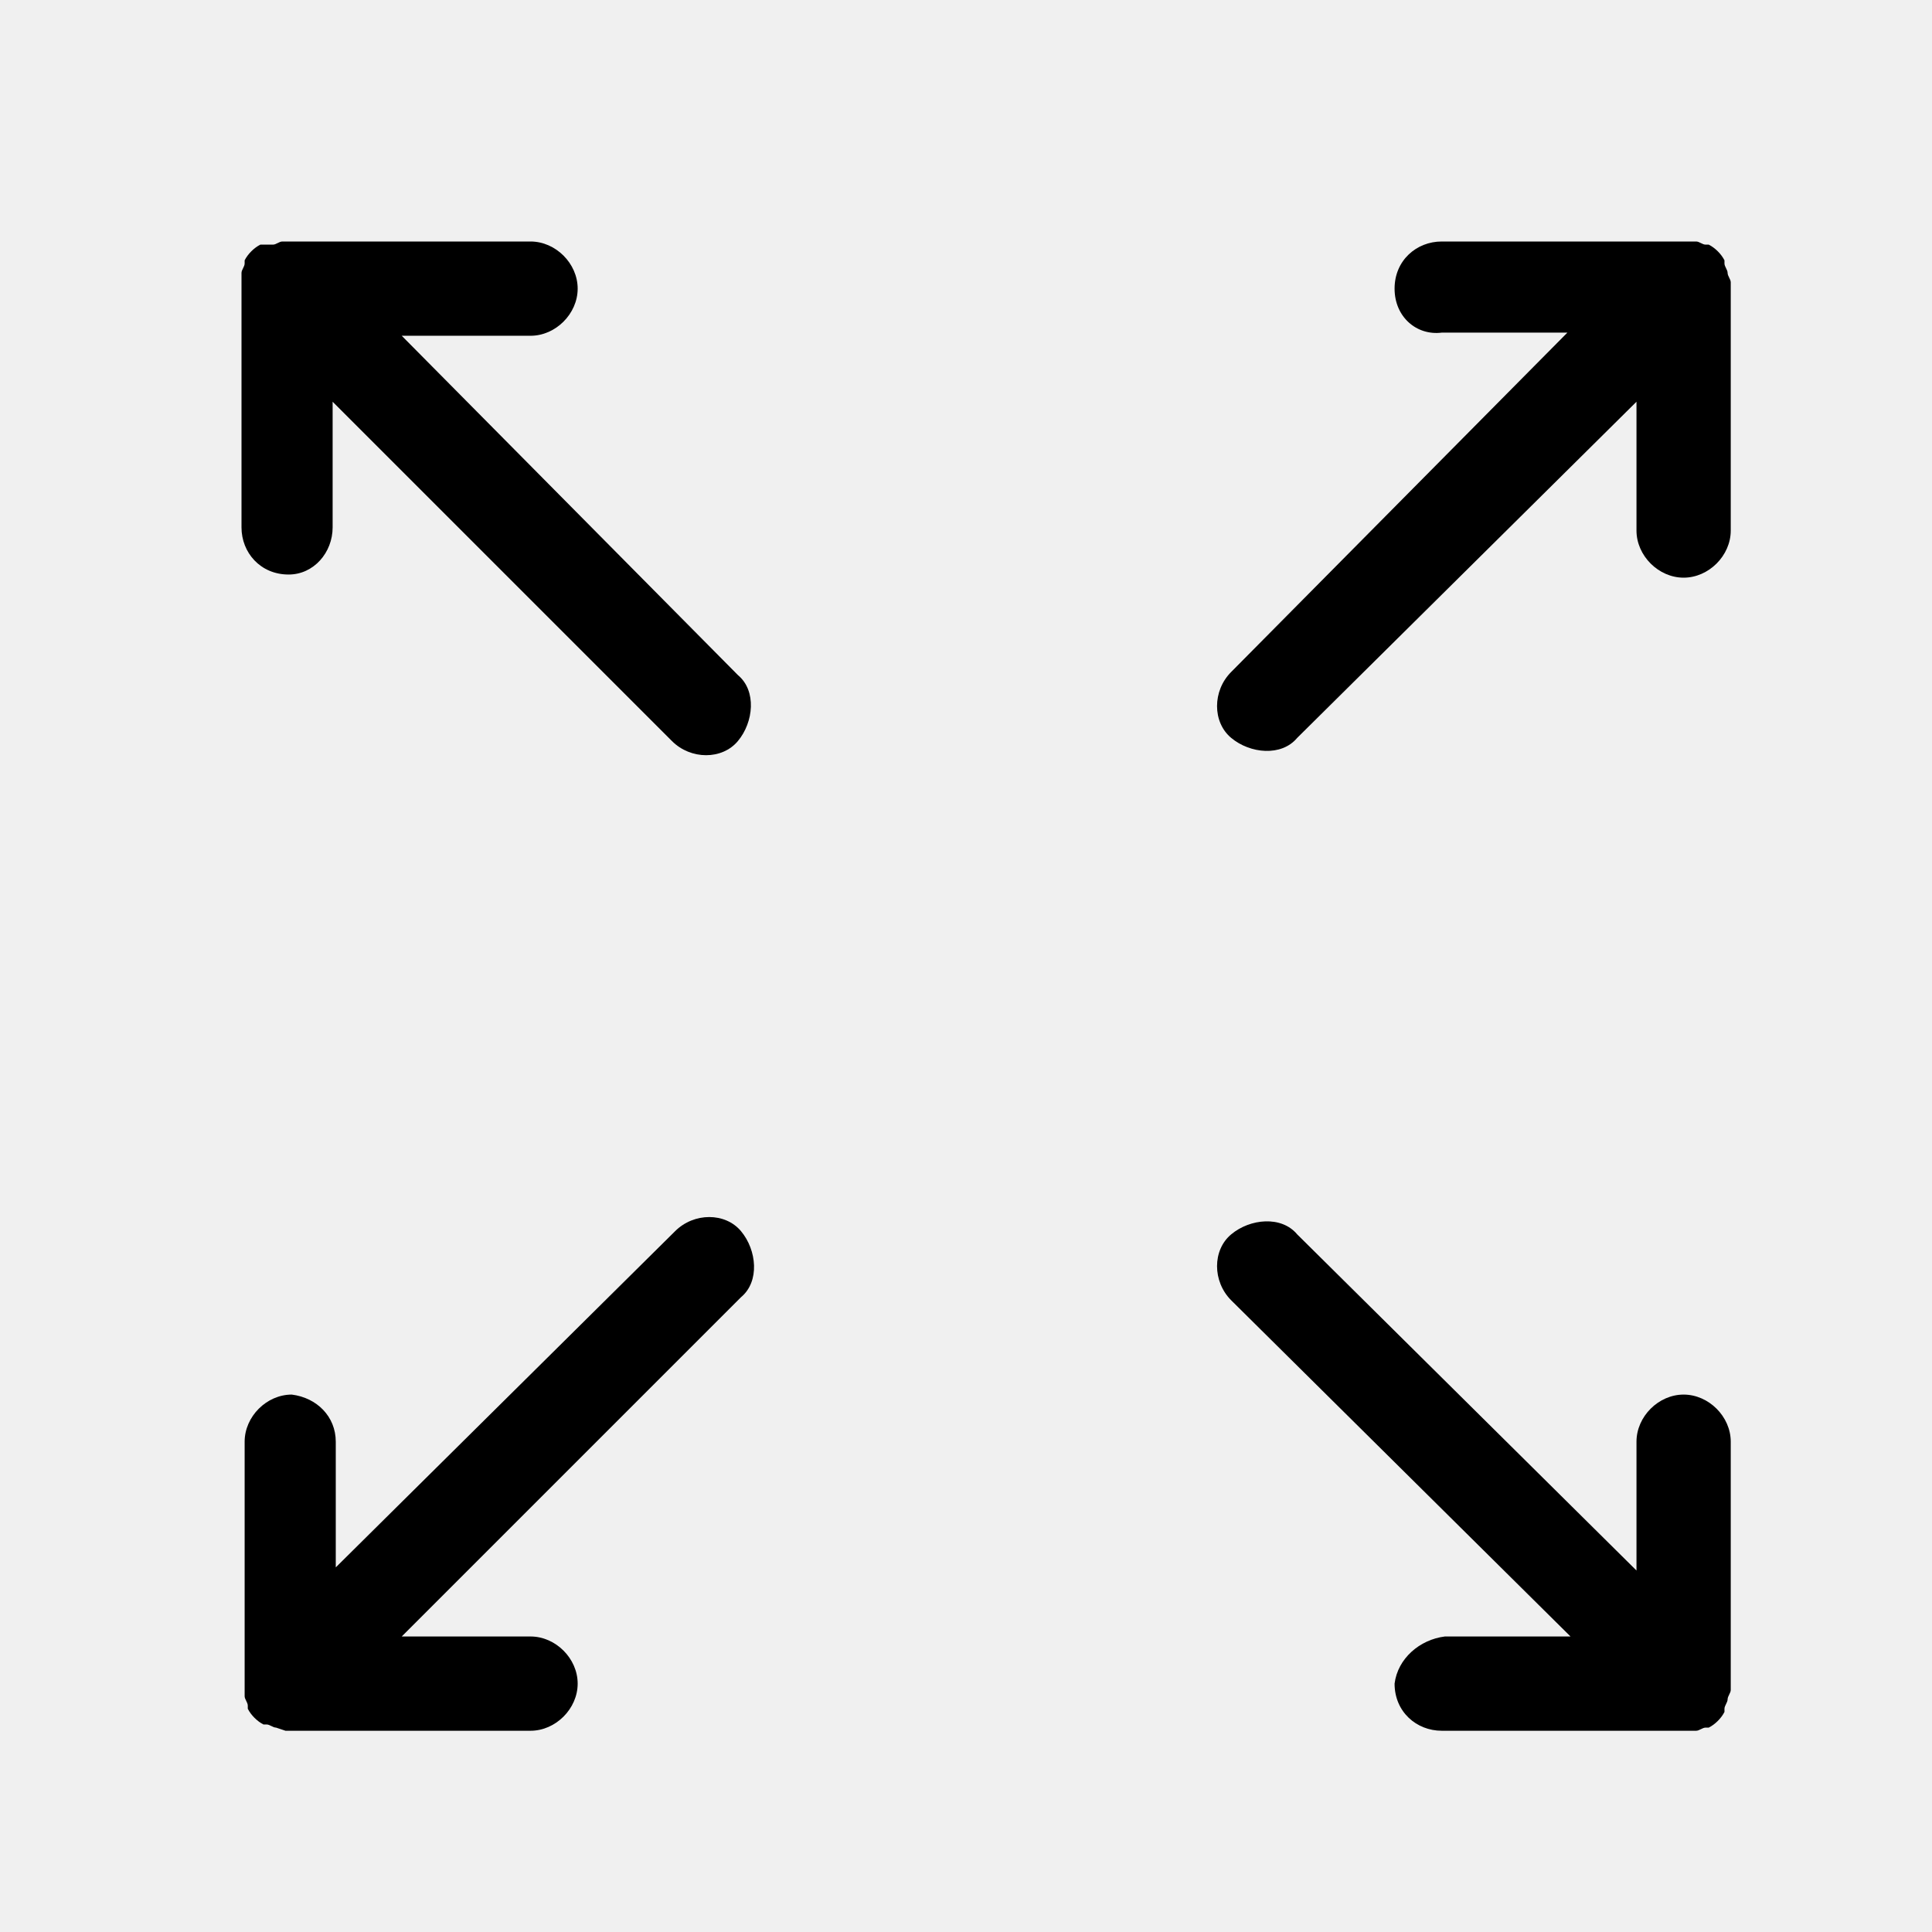
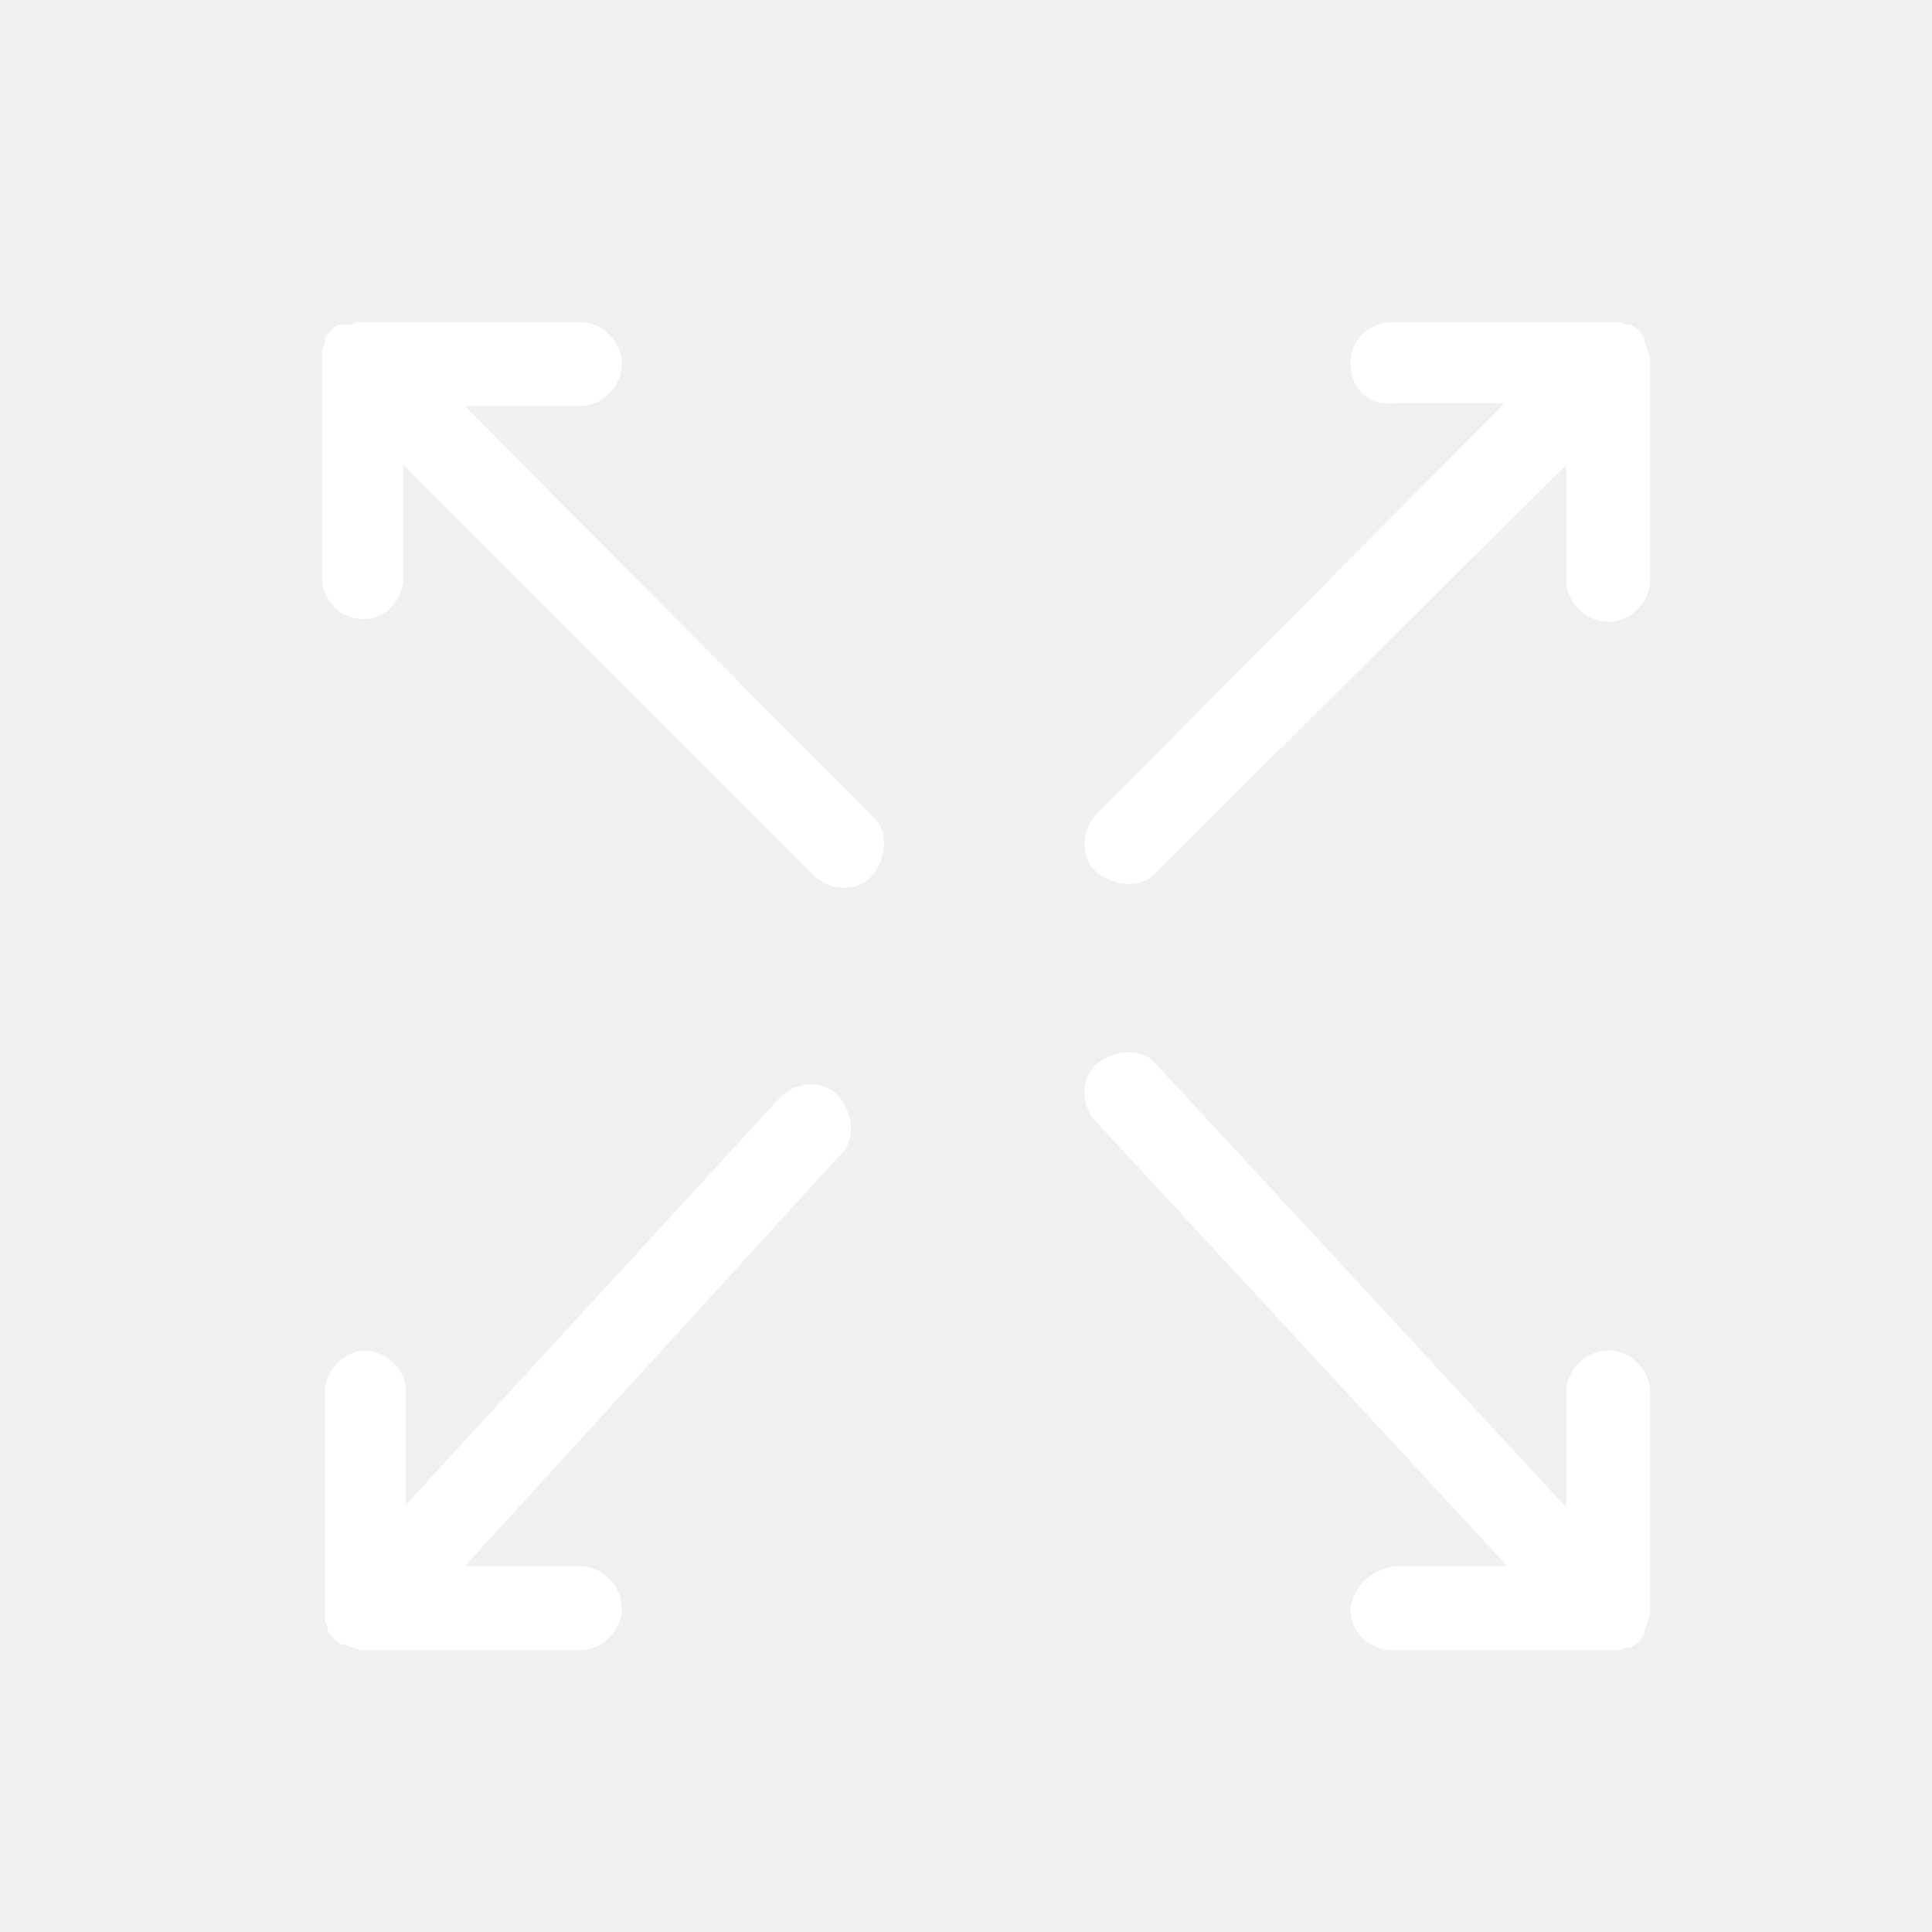
<svg xmlns="http://www.w3.org/2000/svg" width="48" height="48" viewBox="0 0 48 48" fill="none">
-   <path d="M8.264 13.103V9.981L16.694 18.411C17.162 18.88 17.943 18.88 18.333 18.411C18.724 17.943 18.802 17.162 18.333 16.772L9.981 8.342H13.181C13.806 8.342 14.352 7.795 14.352 7.171C14.352 6.546 13.806 6 13.181 6H7.015C6.937 6 6.859 6.078 6.781 6.078C6.703 6.078 6.624 6.078 6.546 6.078H6.468C6.312 6.156 6.156 6.312 6.078 6.468V6.546C6.078 6.624 6 6.703 6 6.781V6.859V6.937C6 6.937 6 7.015 6 7.093V13.103C6 13.728 6.468 14.274 7.171 14.274C7.795 14.274 8.264 13.728 8.264 13.103Z" fill="black" />
-   <path d="M35.819 8.264H38.941L30.589 16.694C30.12 17.162 30.12 17.943 30.589 18.333C31.057 18.724 31.837 18.802 32.228 18.333L40.658 9.981V13.181C40.658 13.806 41.205 14.352 41.829 14.352C42.453 14.352 43 13.806 43 13.181V7.171C43 7.093 43 7.093 43 7.015C43 6.937 42.922 6.859 42.922 6.781C42.922 6.703 42.844 6.624 42.844 6.546V6.468C42.766 6.312 42.61 6.156 42.453 6.078H42.376C42.297 6.078 42.219 6 42.141 6H42.063H41.985H35.819C35.194 6 34.648 6.468 34.648 7.171C34.648 7.873 35.194 8.342 35.819 8.264Z" fill="black" />
-   <path d="M6.859 42.922C6.781 42.922 6.703 42.844 6.624 42.844H6.546C6.39 42.766 6.234 42.61 6.156 42.453V42.376C6.156 42.297 6.078 42.219 6.078 42.141V42.063V41.985C6.078 41.985 6.078 41.907 6.078 41.829V35.819C6.078 35.194 6.624 34.648 7.249 34.648C7.873 34.726 8.342 35.194 8.342 35.819V38.941L16.772 30.589C17.241 30.12 18.021 30.12 18.411 30.589C18.802 31.057 18.88 31.837 18.411 32.228L9.981 40.658H13.181C13.806 40.658 14.352 41.205 14.352 41.829C14.352 42.453 13.806 43 13.181 43H7.093" fill="black" />
-   <path d="M35.897 40.658H39.019L30.589 32.306C30.12 31.837 30.12 31.057 30.589 30.667C31.057 30.276 31.837 30.198 32.228 30.667L40.658 39.019V35.819C40.658 35.194 41.205 34.648 41.829 34.648C42.453 34.648 43 35.194 43 35.819V41.829C43 41.907 43 41.907 43 41.985C43 42.063 42.922 42.141 42.922 42.219C42.922 42.297 42.844 42.376 42.844 42.453V42.532C42.766 42.688 42.61 42.844 42.453 42.922H42.376C42.297 42.922 42.219 43 42.141 43H42.063H41.985H35.819C35.194 43 34.648 42.532 34.648 41.829C34.726 41.205 35.272 40.736 35.897 40.658Z" fill="black" />
+   <path d="M10.019 14.335V11.551L20.214 21.745C20.631 22.163 21.328 22.163 21.676 21.745C22.024 21.328 22.093 20.631 21.676 20.283L11.551 10.089H14.405C14.962 10.089 15.449 9.601 15.449 9.044C15.449 8.487 14.962 8 14.405 8H8.905C8.835 8 8.766 8.07 8.696 8.07C8.627 8.07 8.557 8.07 8.487 8.07H8.418C8.278 8.139 8.139 8.278 8.07 8.418V8.487C8.07 8.557 8 8.627 8 8.696V8.766V8.835C8 8.835 8 8.905 8 8.975V14.335C8 14.892 8.418 15.38 9.044 15.38C9.601 15.38 10.019 14.892 10.019 14.335Z" fill="white" />
+   <path d="M34.595 10.019H37.38L27.255 20.214C26.837 20.631 26.837 21.328 27.255 21.676C27.672 22.024 28.369 22.093 28.717 21.676L38.911 11.551V14.405C38.911 14.962 39.399 15.449 39.956 15.449C40.513 15.449 41 14.962 41 14.405V9.044C41 8.975 41 8.975 41 8.905C41 8.835 40.93 8.766 40.93 8.696C40.93 8.627 40.861 8.557 40.861 8.487V8.418C40.791 8.278 40.652 8.139 40.513 8.07H40.443C40.373 8.07 40.304 8 40.234 8H40.164H40.095H34.595C34.038 8 33.551 8.418 33.551 9.044C33.551 9.671 34.038 10.089 34.595 10.019Z" fill="white" />
+   <path d="M8.766 40.93C8.696 40.93 8.627 40.861 8.557 40.861H8.487C8.348 40.791 8.209 40.652 8.139 40.513V40.443C8.139 40.373 8.07 40.304 8.07 40.234V40.164V40.095C8.07 40.095 8.07 40.025 8.07 39.956V34.595C8.07 34.038 8.557 33.551 9.114 33.551C9.671 33.62 10.089 34.038 10.089 34.595V37.38L19.391 27.255C19.809 26.837 20.505 26.837 20.853 27.255C21.201 27.672 21.271 28.369 20.853 28.717L11.551 38.911H14.405C14.962 38.911 15.449 39.399 15.449 39.956C15.449 40.513 14.962 41 14.405 41H8.975" fill="white" />
+   <path d="M34.664 38.911H37.449L27.255 27.894C26.837 27.477 26.837 26.78 27.255 26.432C27.672 26.084 28.369 26.015 28.717 26.432L38.911 37.449V34.595C38.911 34.038 39.399 33.55 39.956 33.55C40.513 33.55 41 34.038 41 34.595V39.956C41 40.025 41 40.025 41 40.095C41 40.164 40.93 40.234 40.93 40.304C40.93 40.373 40.861 40.443 40.861 40.513V40.582C40.791 40.721 40.652 40.861 40.513 40.93H40.443C40.373 40.93 40.304 41 40.234 41H40.164H40.095H34.595C34.038 41 33.551 40.582 33.551 39.956C33.62 39.399 34.108 38.981 34.664 38.911Z" fill="white" />
</svg>
